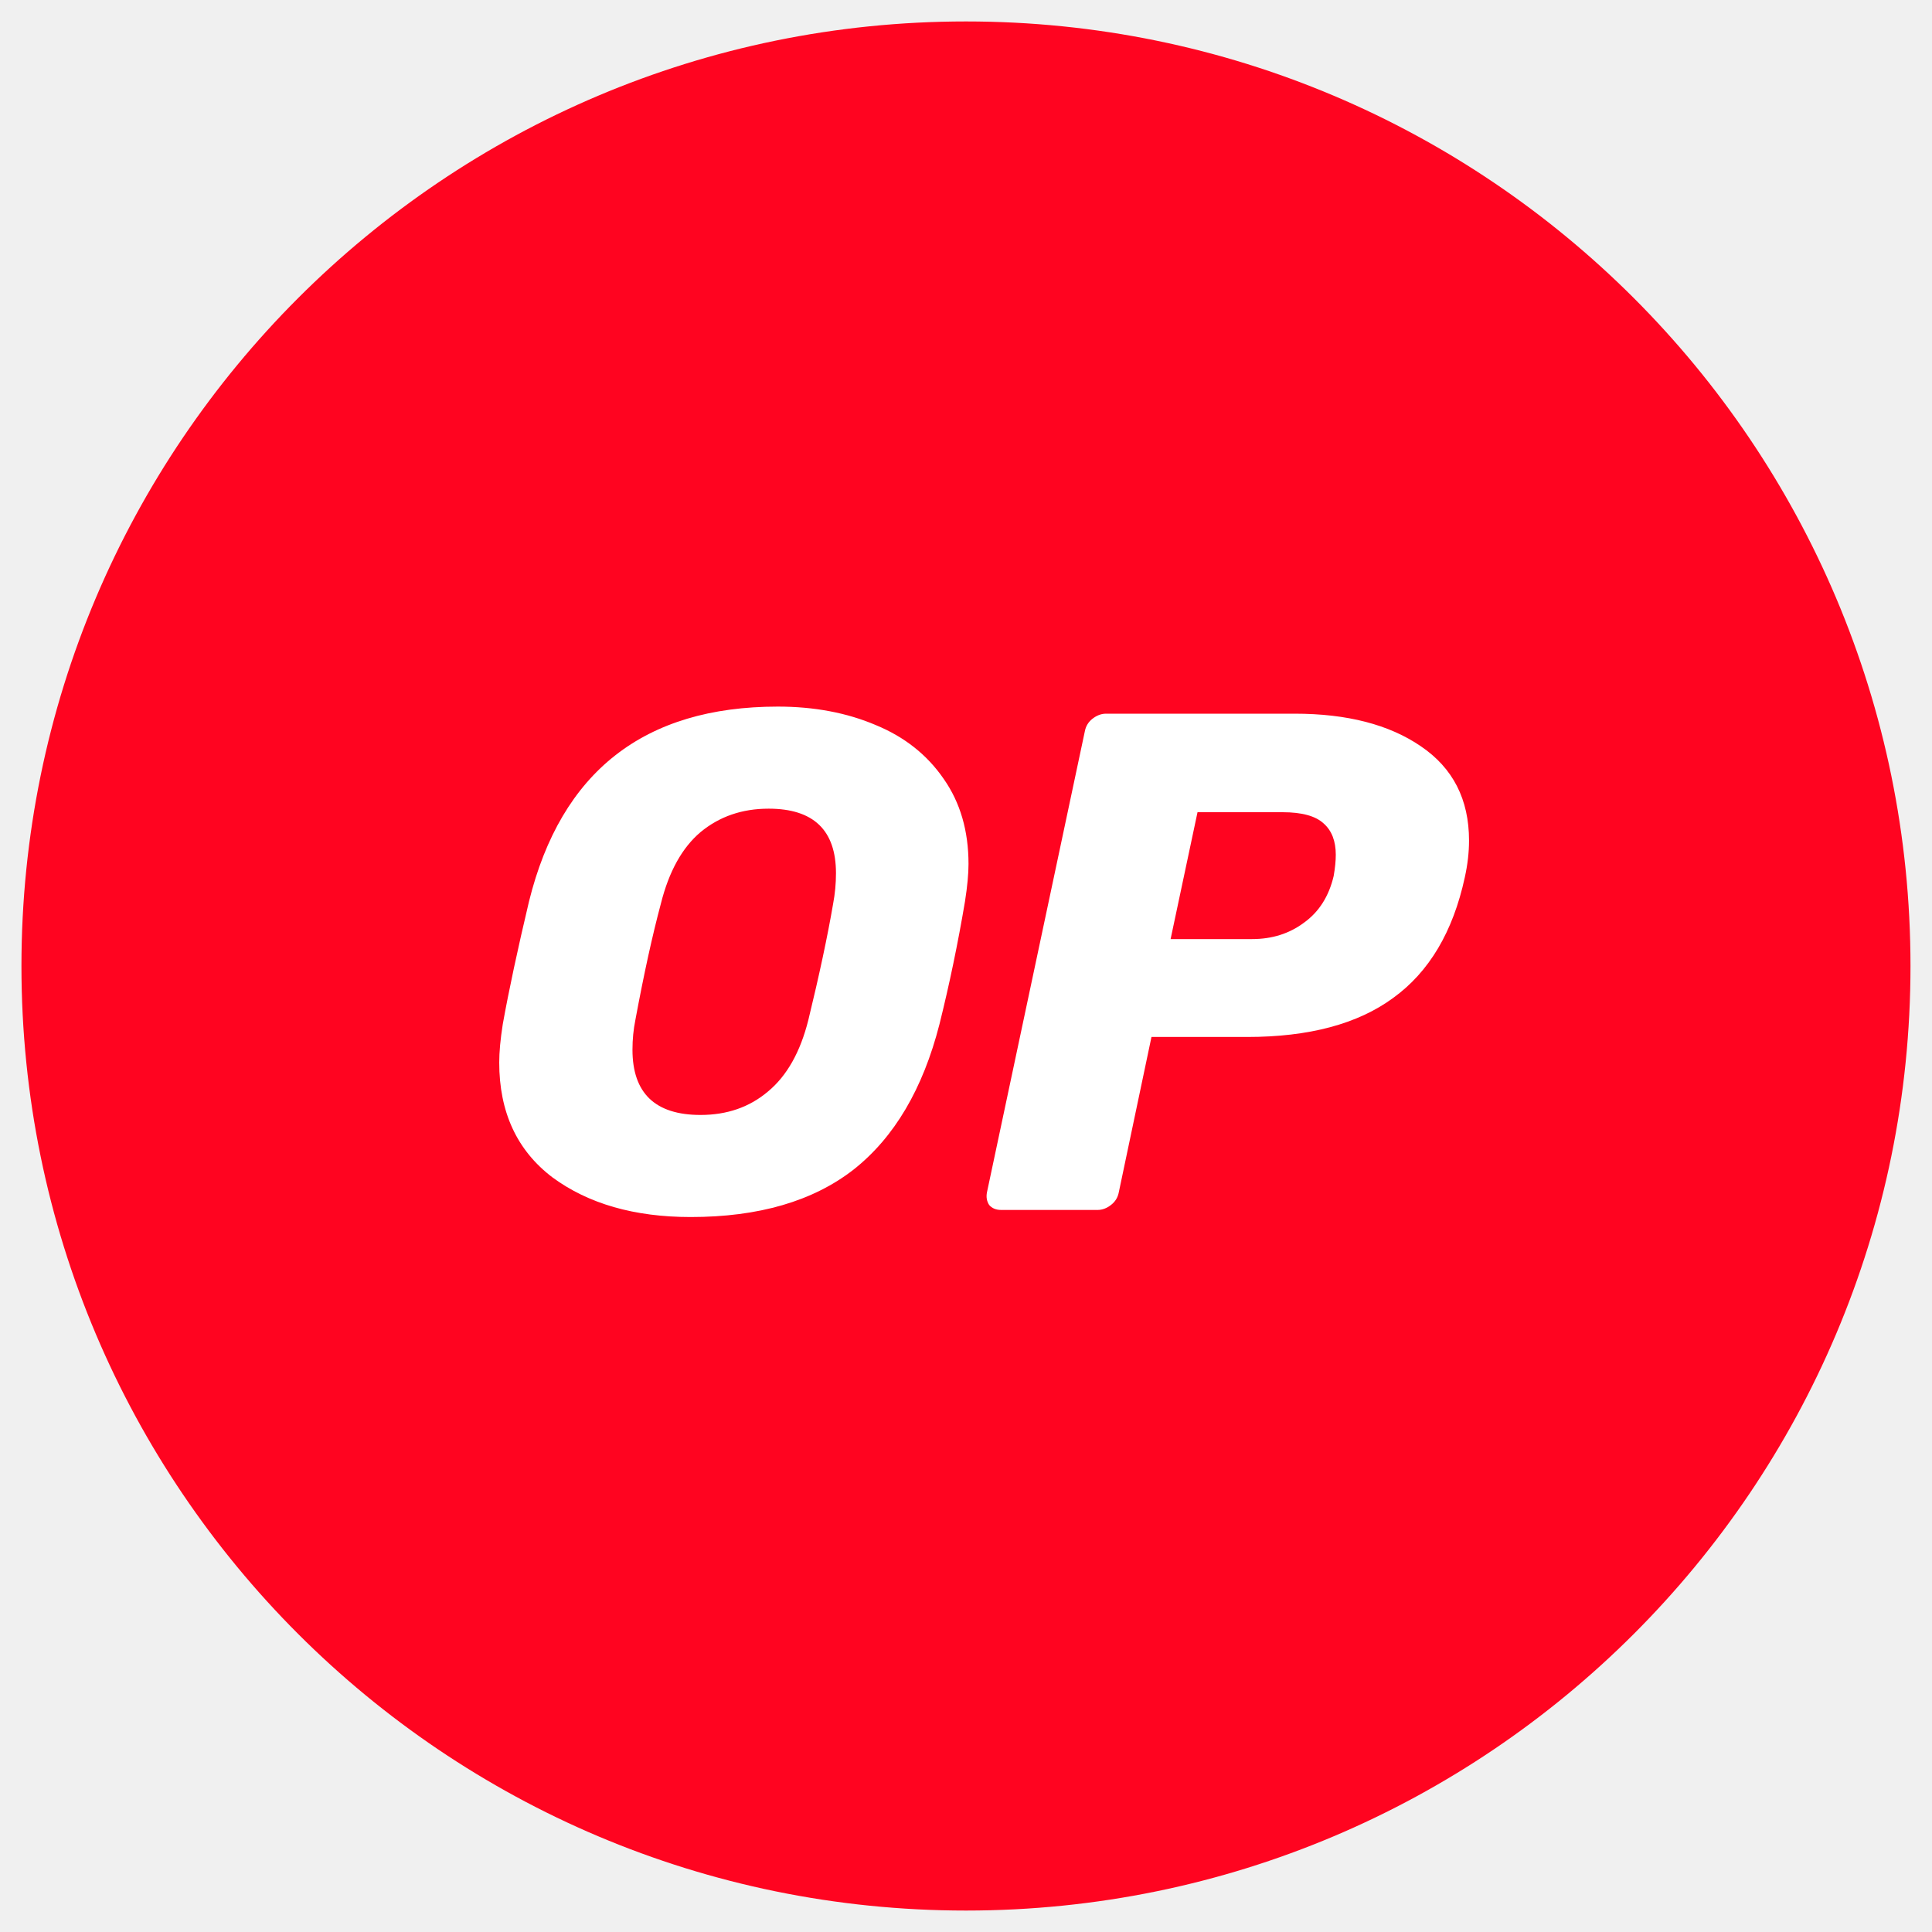
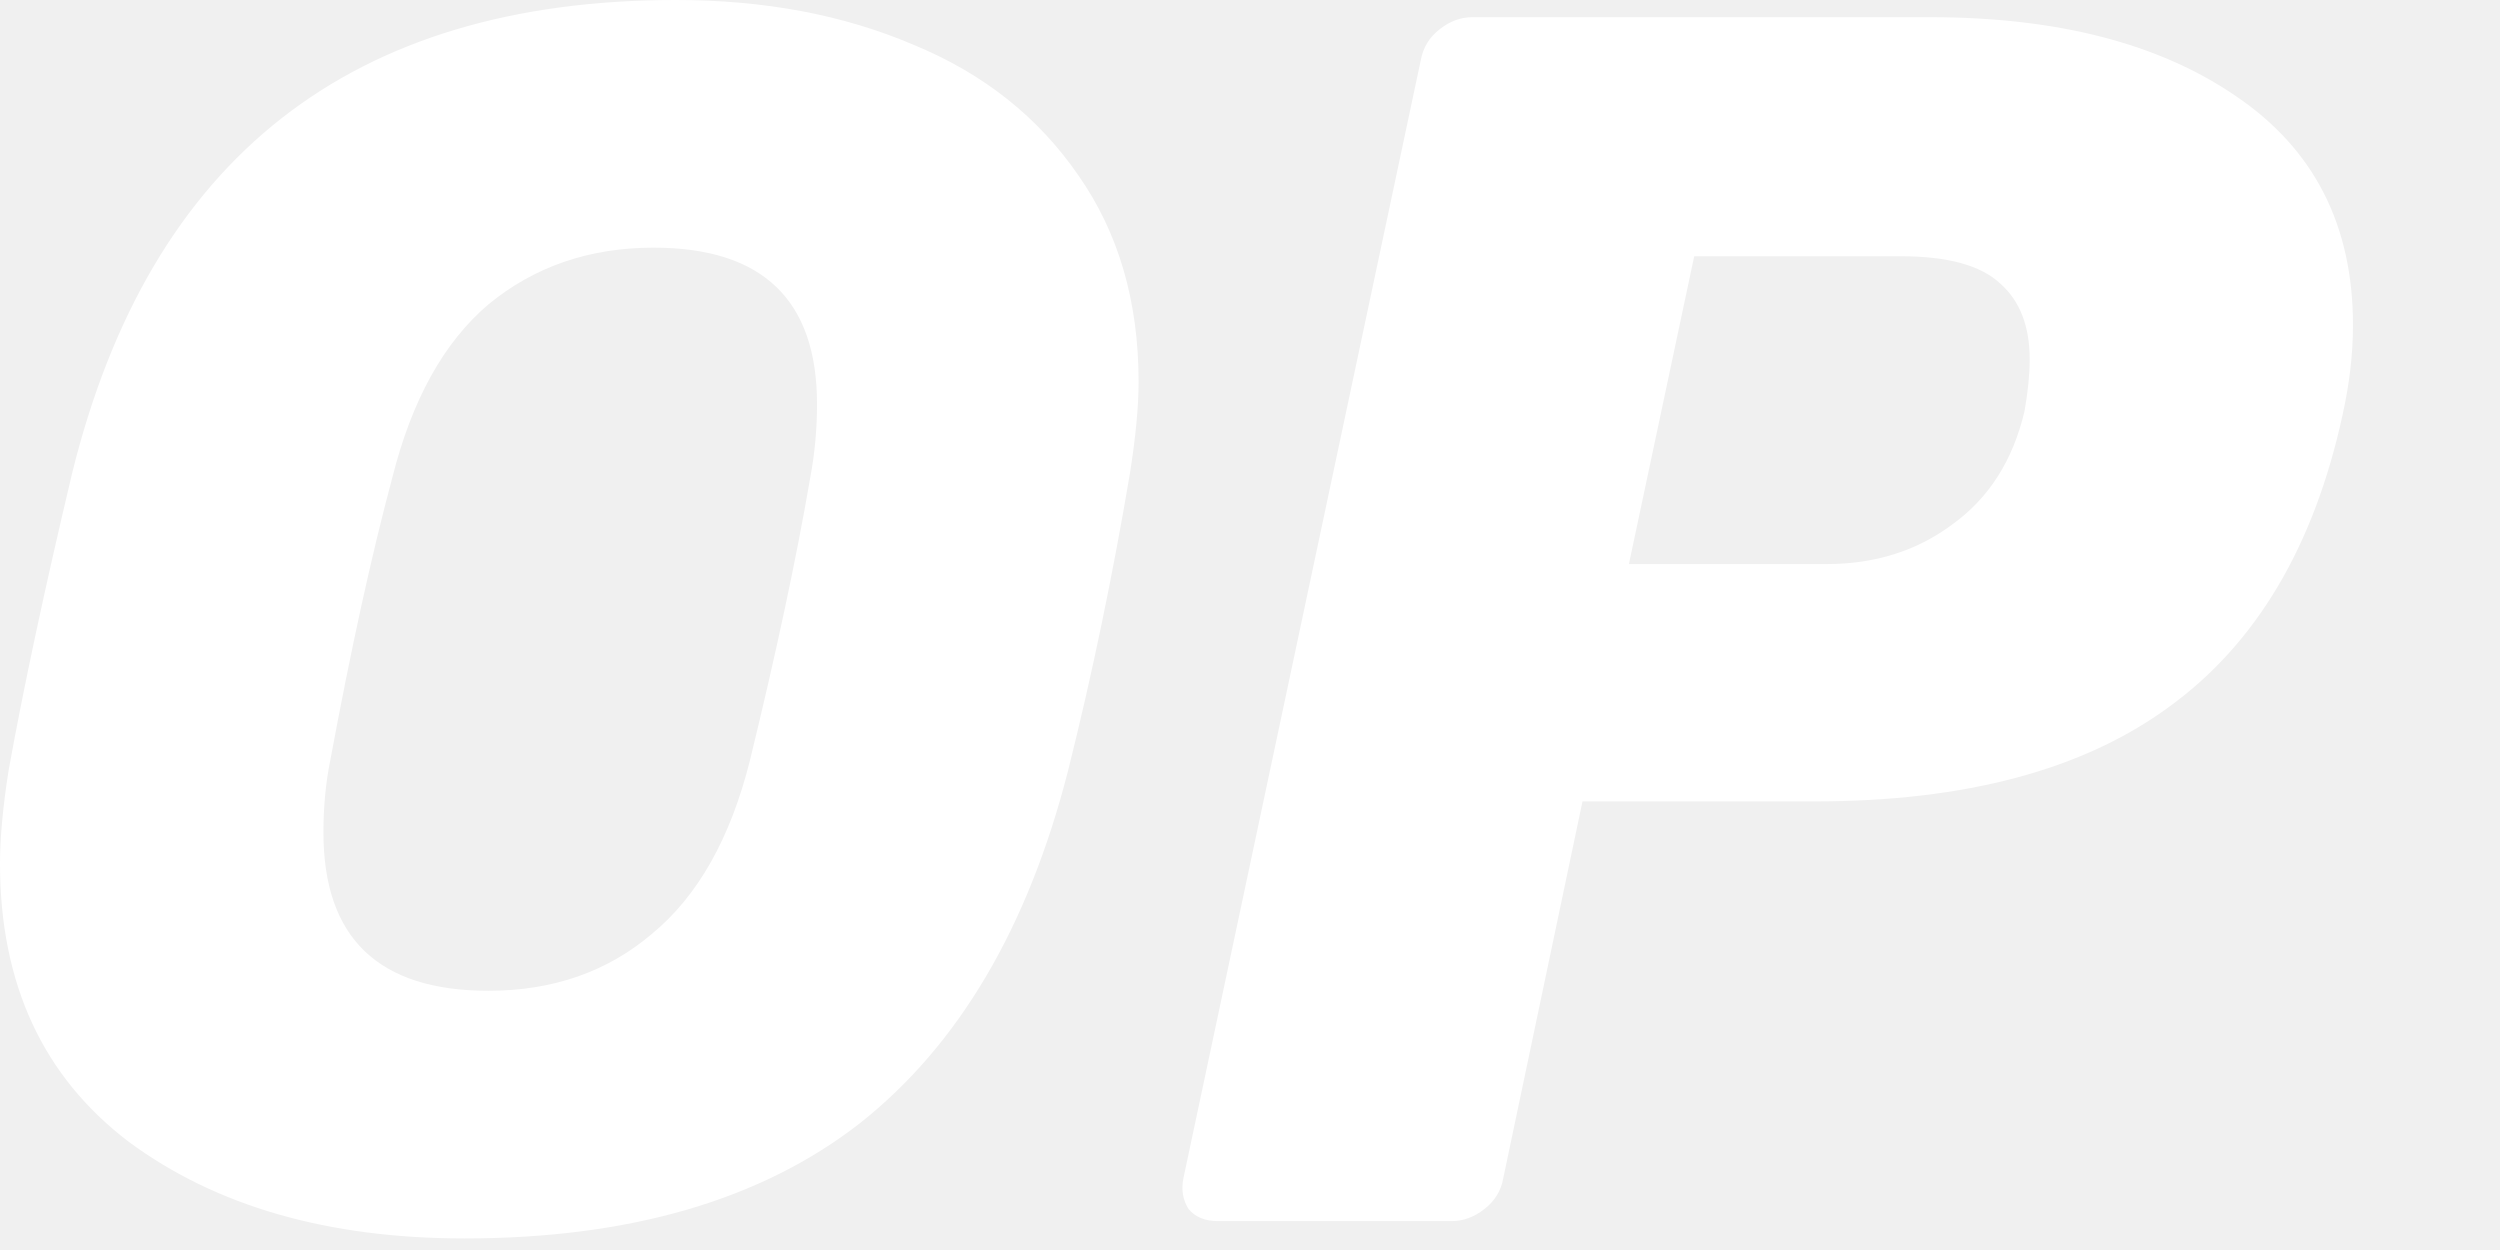
- <svg xmlns="http://www.w3.org/2000/svg" id="optimism" width="30" height="30" viewBox="0 0 30 30" fill="none">
-   <path d="M15 29.667C23.1 29.667 29.666 23.1 29.666 15C29.666 6.9 23.1 0.333 15 0.333C6.899 0.333 0.333 6.9 0.333 15C0.333 23.1 6.899 29.667 15 29.667Z" fill="#FF0420" />
-   <path fill-rule="evenodd" clip-rule="evenodd" d="M8.578 18.282C9.135 18.692 9.851 18.898 10.724 18.898C11.781 18.898 12.625 18.652 13.256 18.16C13.887 17.661 14.331 16.909 14.588 15.904C14.742 15.287 14.874 14.652 14.984 13.999C15.021 13.764 15.039 13.57 15.039 13.416C15.039 12.902 14.911 12.462 14.654 12.095C14.397 11.721 14.045 11.442 13.597 11.258C13.15 11.068 12.643 10.972 12.078 10.972C10.001 10.972 8.713 11.981 8.214 13.999C8.038 14.741 7.902 15.375 7.807 15.904C7.77 16.139 7.752 16.337 7.752 16.498C7.752 17.269 8.027 17.863 8.578 18.282ZM11.924 16.95C11.638 17.192 11.289 17.313 10.878 17.313C10.174 17.313 9.821 16.975 9.821 16.3C9.821 16.139 9.836 15.985 9.866 15.838C9.998 15.126 10.13 14.524 10.262 14.032C10.387 13.533 10.592 13.163 10.878 12.921C11.172 12.678 11.524 12.557 11.935 12.557C12.632 12.557 12.981 12.891 12.981 13.559C12.981 13.72 12.966 13.878 12.937 14.032C12.849 14.546 12.72 15.148 12.552 15.838C12.427 16.337 12.218 16.707 11.924 16.95ZM15.359 18.71C15.403 18.762 15.465 18.788 15.546 18.788H17.043C17.116 18.788 17.186 18.762 17.252 18.71C17.318 18.659 17.358 18.593 17.373 18.512L17.88 16.102H19.366C20.327 16.102 21.083 15.9 21.633 15.496C22.191 15.093 22.562 14.469 22.745 13.625C22.789 13.427 22.811 13.236 22.811 13.052C22.811 12.414 22.562 11.926 22.063 11.588C21.571 11.251 20.918 11.082 20.103 11.082H17.175C17.102 11.082 17.032 11.108 16.966 11.159C16.9 11.21 16.86 11.276 16.845 11.357L15.326 18.512C15.311 18.586 15.322 18.652 15.359 18.71ZM20.246 14.329C20.019 14.498 19.751 14.582 19.443 14.582H18.177L18.595 12.612H19.916C20.217 12.612 20.43 12.671 20.555 12.788C20.679 12.898 20.742 13.06 20.742 13.273C20.742 13.368 20.731 13.478 20.709 13.603C20.635 13.918 20.481 14.161 20.246 14.329Z" fill="white" />
+ <svg xmlns="http://www.w3.org/2000/svg" width="16" height="8" viewBox="0 0 16 8" fill="none">
+   <path fill-rule="evenodd" clip-rule="evenodd" d="M0.826 7.309C1.383 7.72 2.099 7.926 2.972 7.926C4.029 7.926 4.873 7.68 5.504 7.188C6.135 6.689 6.579 5.937 6.836 4.931C6.99 4.315 7.122 3.68 7.232 3.027C7.269 2.792 7.287 2.598 7.287 2.444C7.287 1.93 7.159 1.49 6.902 1.123C6.645 0.749 6.293 0.47 5.845 0.286C5.398 0.095 4.891 0 4.326 0C2.249 0 0.961 1.009 0.462 3.027C0.286 3.768 0.15 4.403 0.055 4.931C0.018 5.166 0 5.365 0 5.526C0 6.297 0.275 6.891 0.826 7.309ZM4.172 5.977C3.886 6.22 3.537 6.341 3.126 6.341C2.422 6.341 2.07 6.003 2.07 5.328C2.07 5.166 2.084 5.012 2.114 4.865C2.246 4.154 2.378 3.552 2.51 3.06C2.635 2.561 2.84 2.191 3.126 1.948C3.42 1.706 3.772 1.585 4.183 1.585C4.88 1.585 5.229 1.919 5.229 2.587C5.229 2.748 5.214 2.906 5.185 3.06C5.097 3.574 4.968 4.176 4.8 4.865C4.675 5.365 4.466 5.735 4.172 5.977ZM7.607 7.738C7.651 7.79 7.713 7.815 7.794 7.815H9.291C9.364 7.815 9.434 7.79 9.5 7.738C9.566 7.687 9.607 7.621 9.621 7.54L10.128 5.129H11.614C12.575 5.129 13.331 4.928 13.882 4.524C14.439 4.12 14.81 3.497 14.993 2.653C15.037 2.454 15.059 2.264 15.059 2.08C15.059 1.442 14.81 0.954 14.311 0.616C13.819 0.278 13.166 0.11 12.351 0.11H9.423C9.35 0.11 9.28 0.135 9.214 0.187C9.148 0.238 9.108 0.304 9.093 0.385L7.574 7.54C7.559 7.614 7.57 7.68 7.607 7.738ZM12.494 3.357C12.267 3.526 11.999 3.61 11.691 3.61H10.425L10.843 1.64H12.164C12.465 1.64 12.678 1.698 12.803 1.816C12.927 1.926 12.99 2.087 12.99 2.3C12.99 2.396 12.979 2.506 12.957 2.631C12.883 2.946 12.729 3.188 12.494 3.357Z" fill="white" />
</svg>
